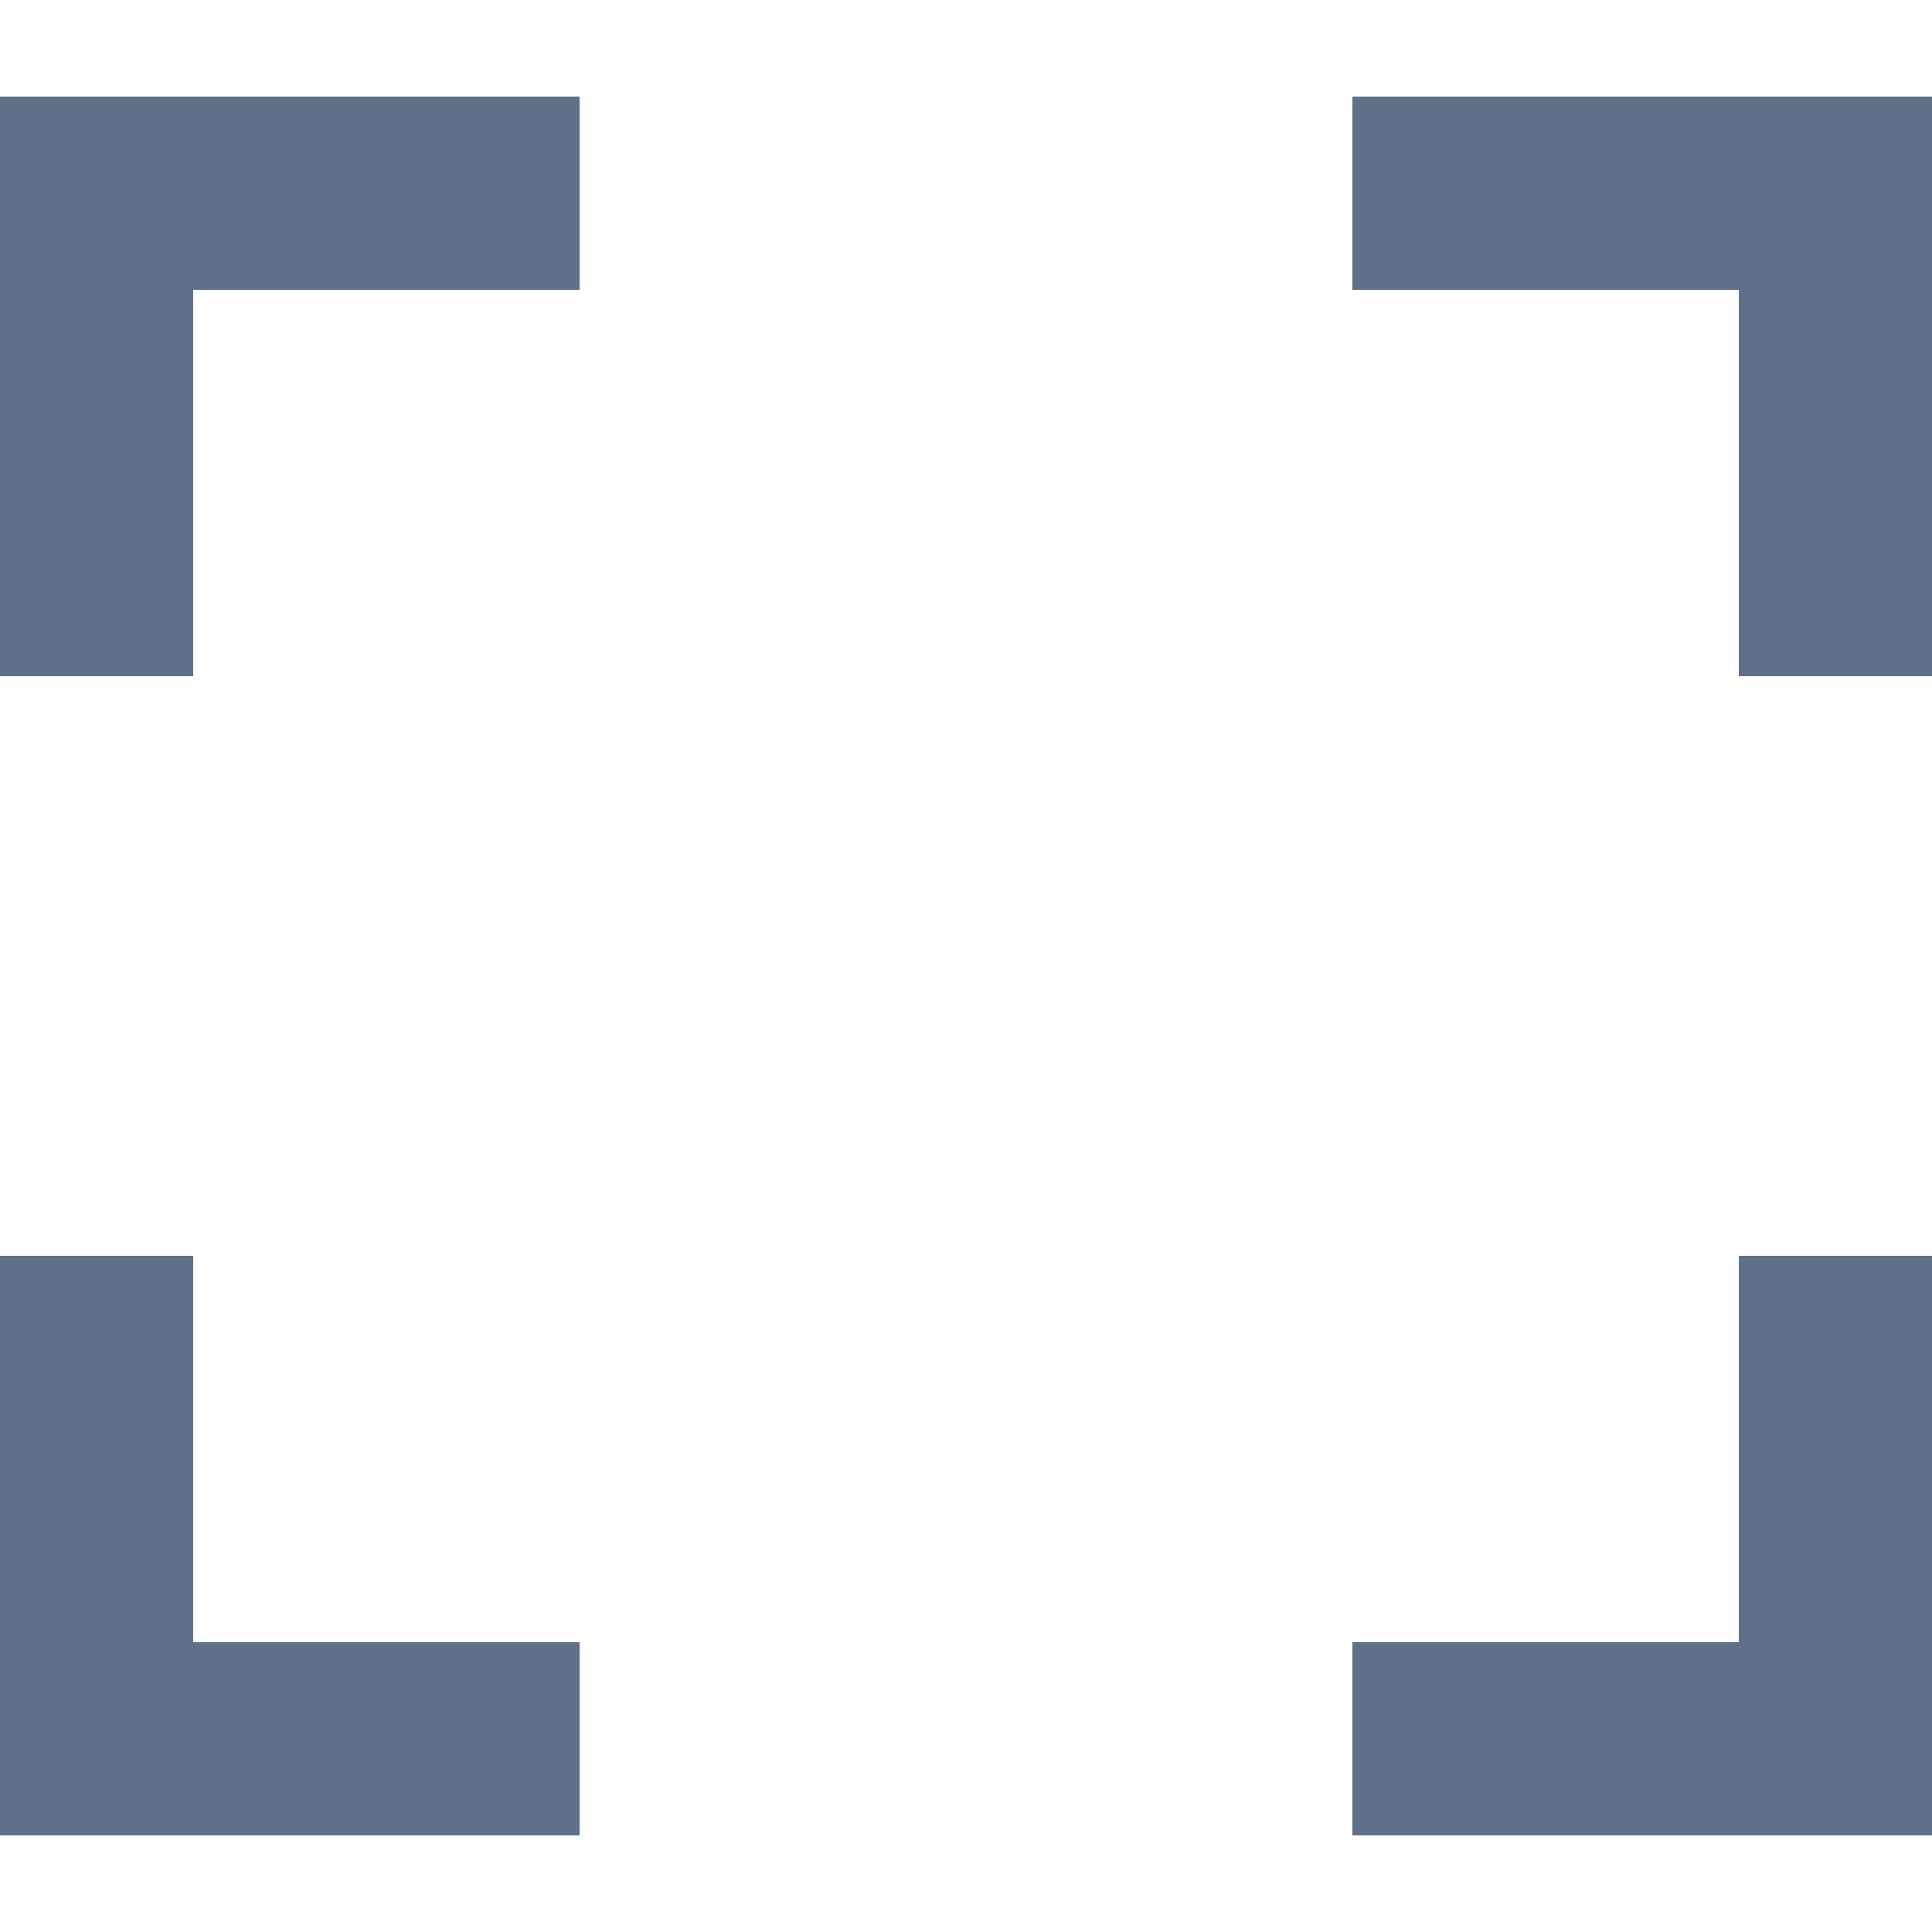
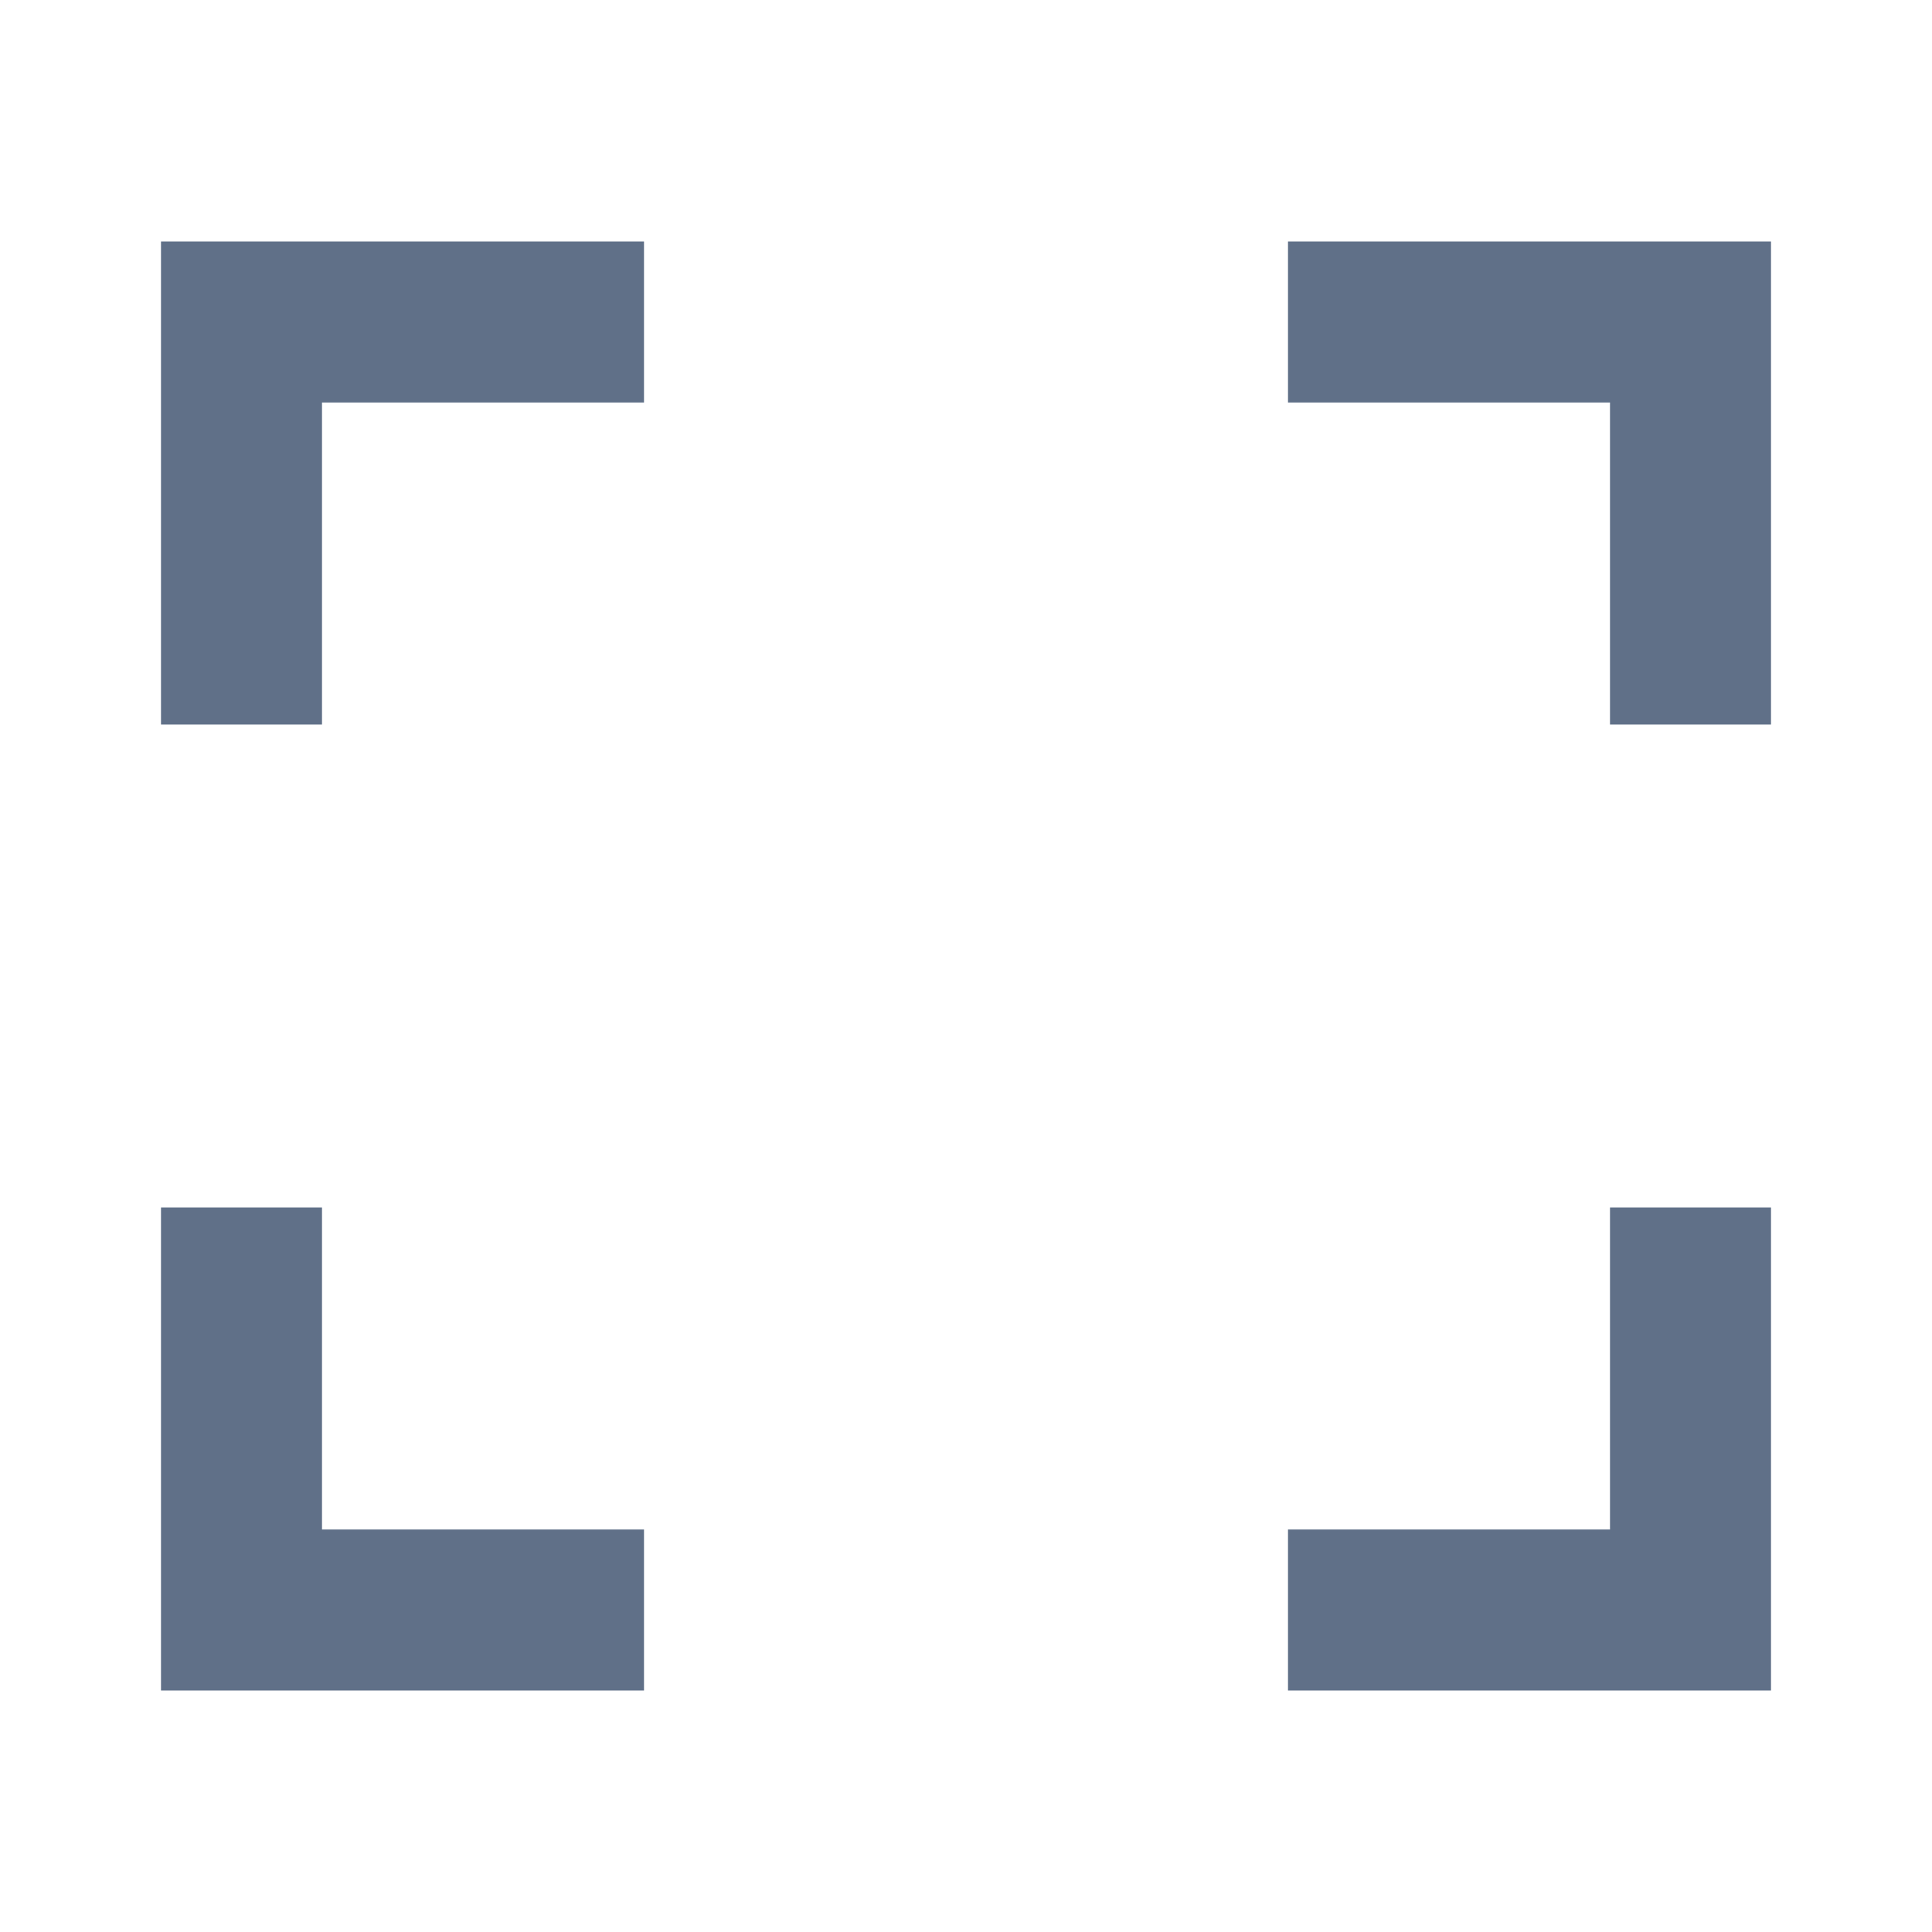
- <svg xmlns="http://www.w3.org/2000/svg" width="24" height="24" viewBox="0 0 24 24">
-   <defs>
-     <clipPath id="clip-Fit_to_screen">
-       <rect width="24" height="24" />
-     </clipPath>
-   </defs>
-   <g id="Fit_to_screen" data-name="Fit to screen" clip-path="url(#clip-Fit_to_screen)">
-     <path id="Path_869" data-name="Path 869" d="M18.8,3H26v7.2H23.6V5.4H18.8ZM2,3H9.2V5.4H4.4v4.8H2ZM23.6,22.2V17.4H26v7.2H18.8V22.2Zm-19.2,0H9.2v2.4H2V17.4H4.4Z" transform="translate(-2 -1.8)" fill="#607088" />
-   </g>
+ <svg xmlns="http://www.w3.org/2000/svg" id="Fit_to_screen" data-name="Fit to screen" width="24" height="24" viewBox="0 0 24 24">
+   <path id="Path_868" data-name="Path 868" d="M0,0H24V24H0Z" fill="none" />
+   <path id="Path_869" data-name="Path 869" d="M16,3h6V9H20V5H16ZM2,3H8V5H4V9H2ZM20,19V15h2v6H16V19ZM4,19H8v2H2V15H4Z" fill="#607088" />
</svg>
